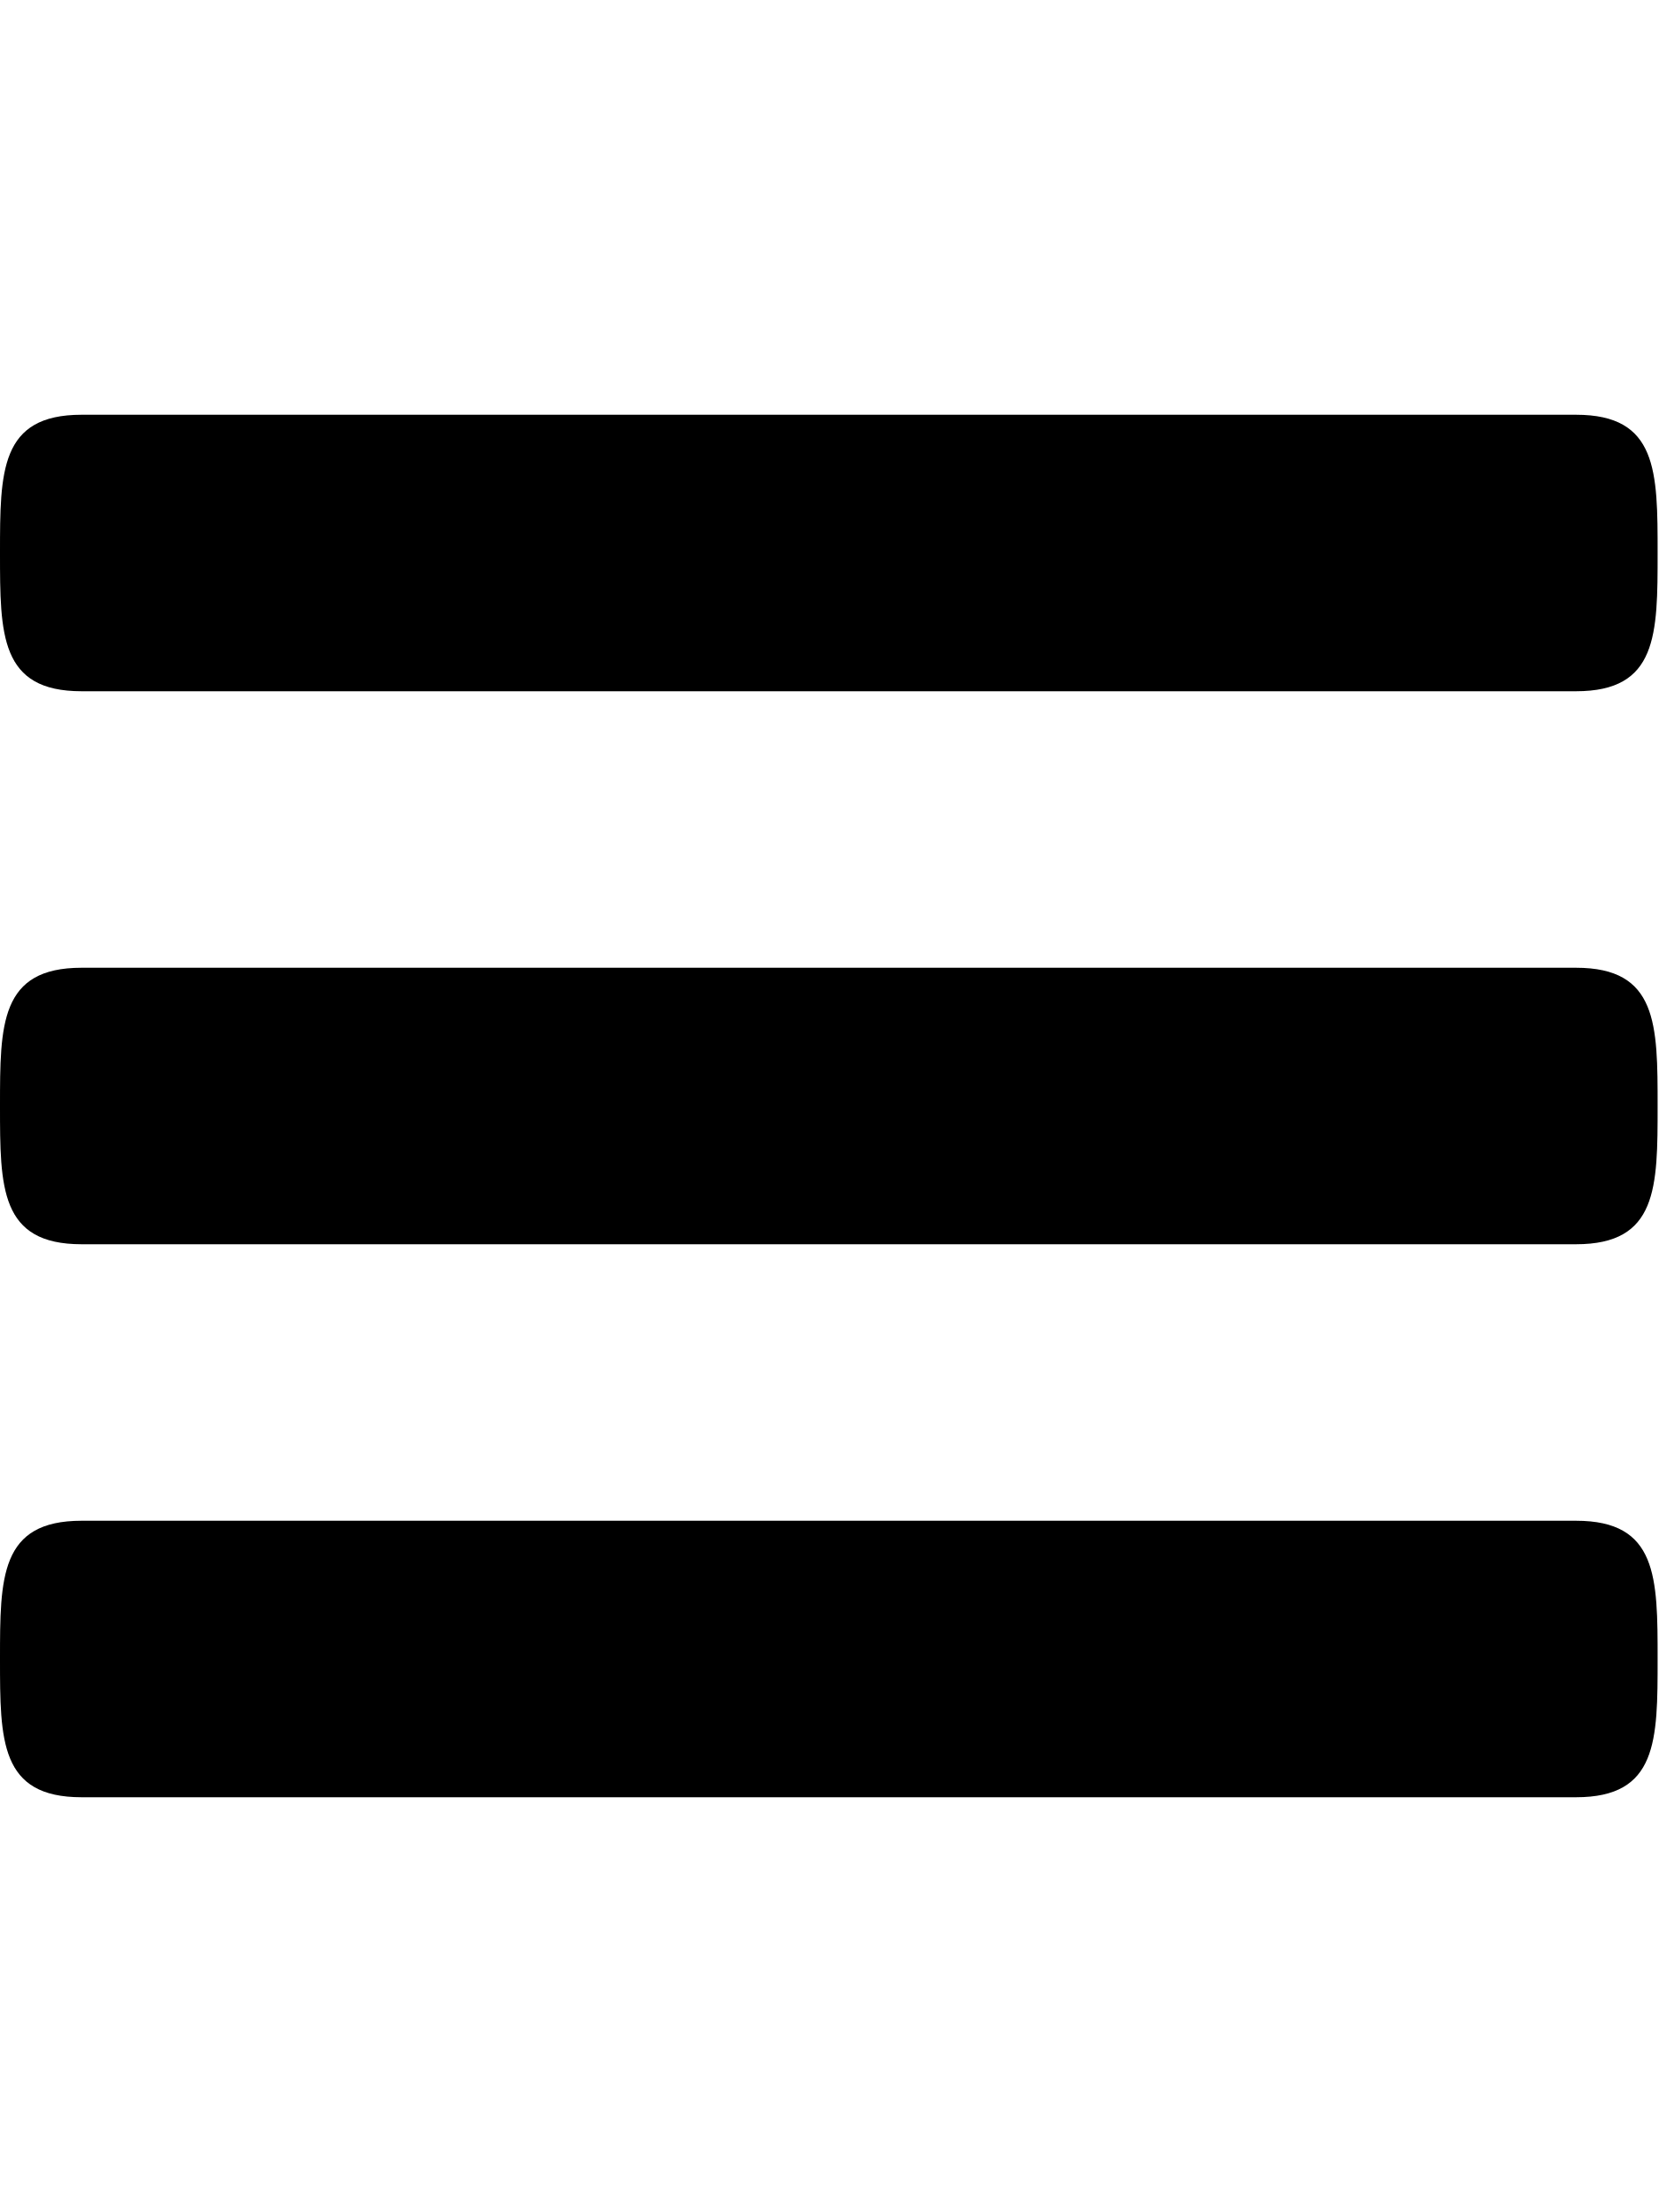
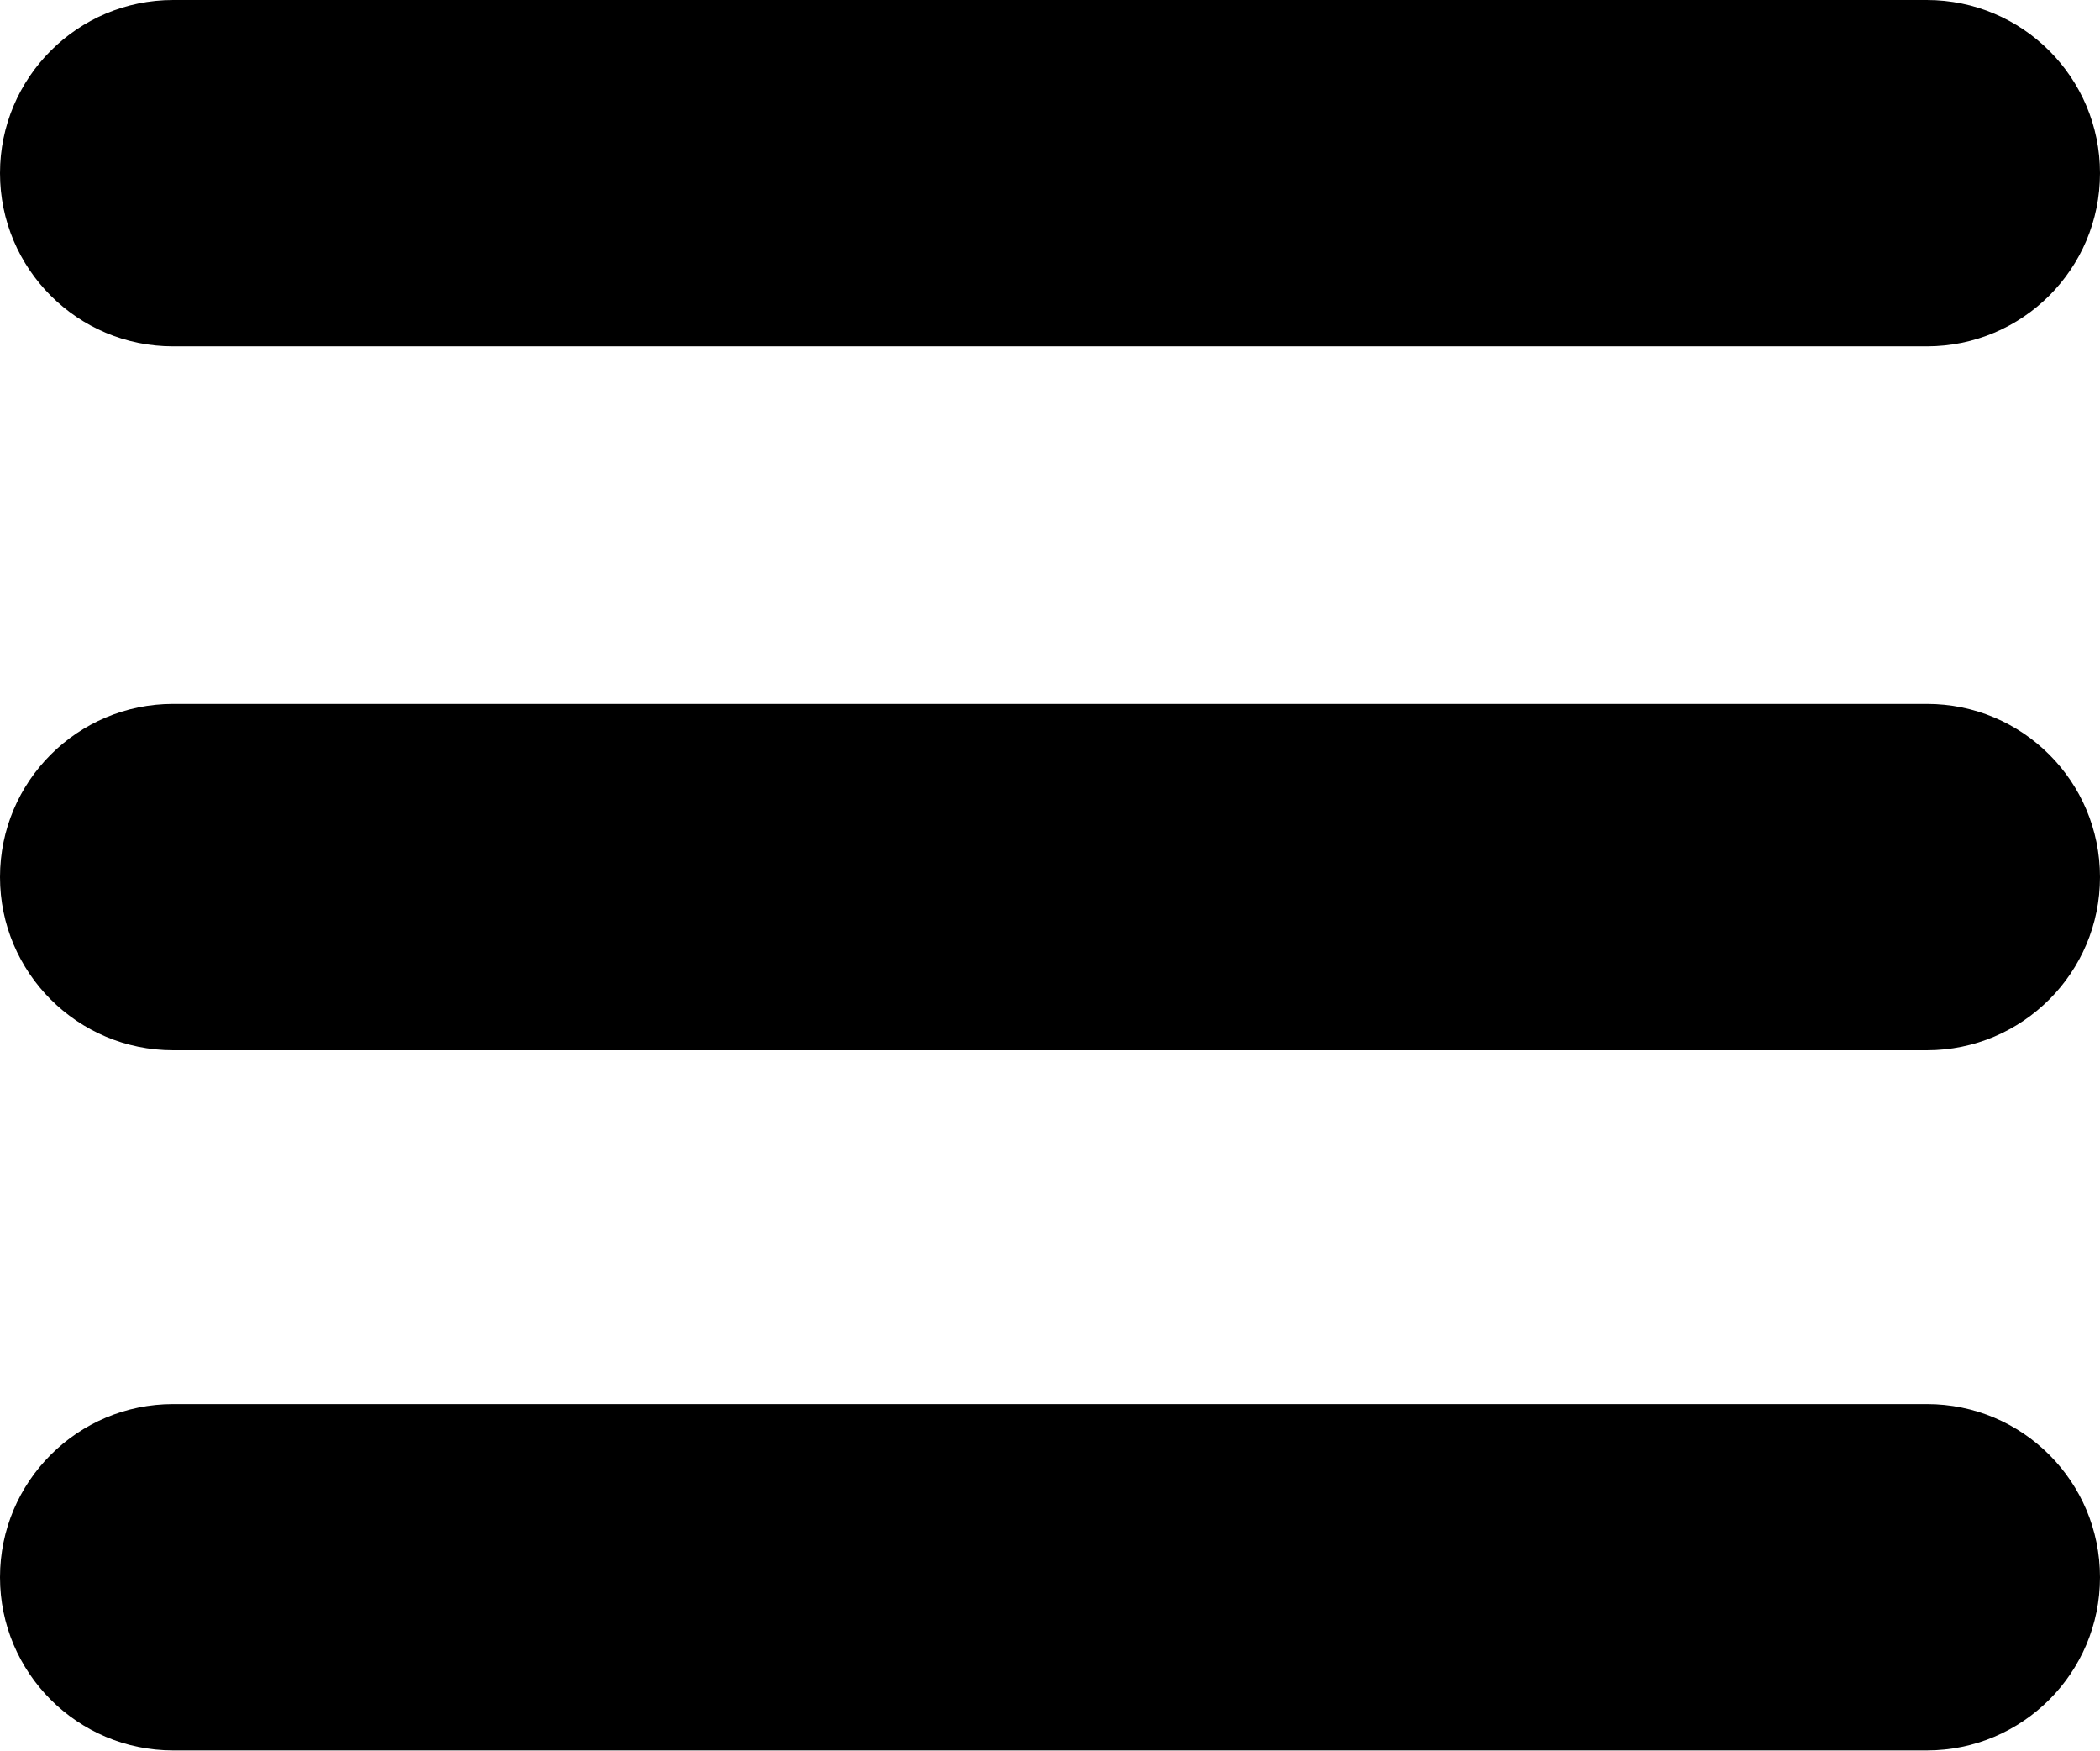
- <svg width="12px" height="16px" viewBox="0 0 12 16">
-   <g id="Octicons" stroke="none" stroke-width="1" fill="none" fill-rule="evenodd">
-     <g id="three-bars" fill="#000000">
-       <path d="M11.41,9 L0.59,9 C0,9 0,8.59 0,8 C0,7.41 0,7 0.59,7 L11.4,7 C11.99,7 11.99,7.41 11.99,8 C11.99,8.59 11.99,9 11.4,9 L11.41,9 Z M11.41,5 L0.59,5 C0,5 0,4.59 0,4 C0,3.41 0,3 0.59,3 L11.4,3 C11.99,3 11.99,3.41 11.99,4 C11.99,4.59 11.99,5 11.4,5 L11.41,5 Z M0.59,11 L11.4,11 C11.99,11 11.99,11.41 11.99,12 C11.99,12.59 11.99,13 11.4,13 L0.59,13 C0,13 0,12.59 0,12 C0,11.41 0,11 0.59,11 L0.59,11 Z" id="Shape" />
-     </g>
-   </g>
+ <svg viewBox="0 0 18 15" width="18px" height="15px">
+   <path d="M18,1.484c0,0.82-0.665,1.484-1.484,1.484H1.484C0.665,2.969,0,2.304,0,1.484l0,0C0,0.665,0.665,0,1.484,0 h15.031C17.335,0,18,0.665,18,1.484L18,1.484z" />
+   <path d="M18,7.516C18,8.335,17.335,9,16.516,9H1.484C0.665,9,0,8.335,0,7.516l0,0c0-0.82,0.665-1.484,1.484-1.484 h15.031C17.335,6.031,18,6.696,18,7.516L18,7.516z" />
+   <path d="M18,13.516C18,14.335,17.335,15,16.516,15H1.484C0.665,15,0,14.335,0,13.516l0,0 c0-0.82,0.665-1.484,1.484-1.484h15.031C17.335,12.031,18,12.696,18,13.516L18,13.516z" />
</svg>
